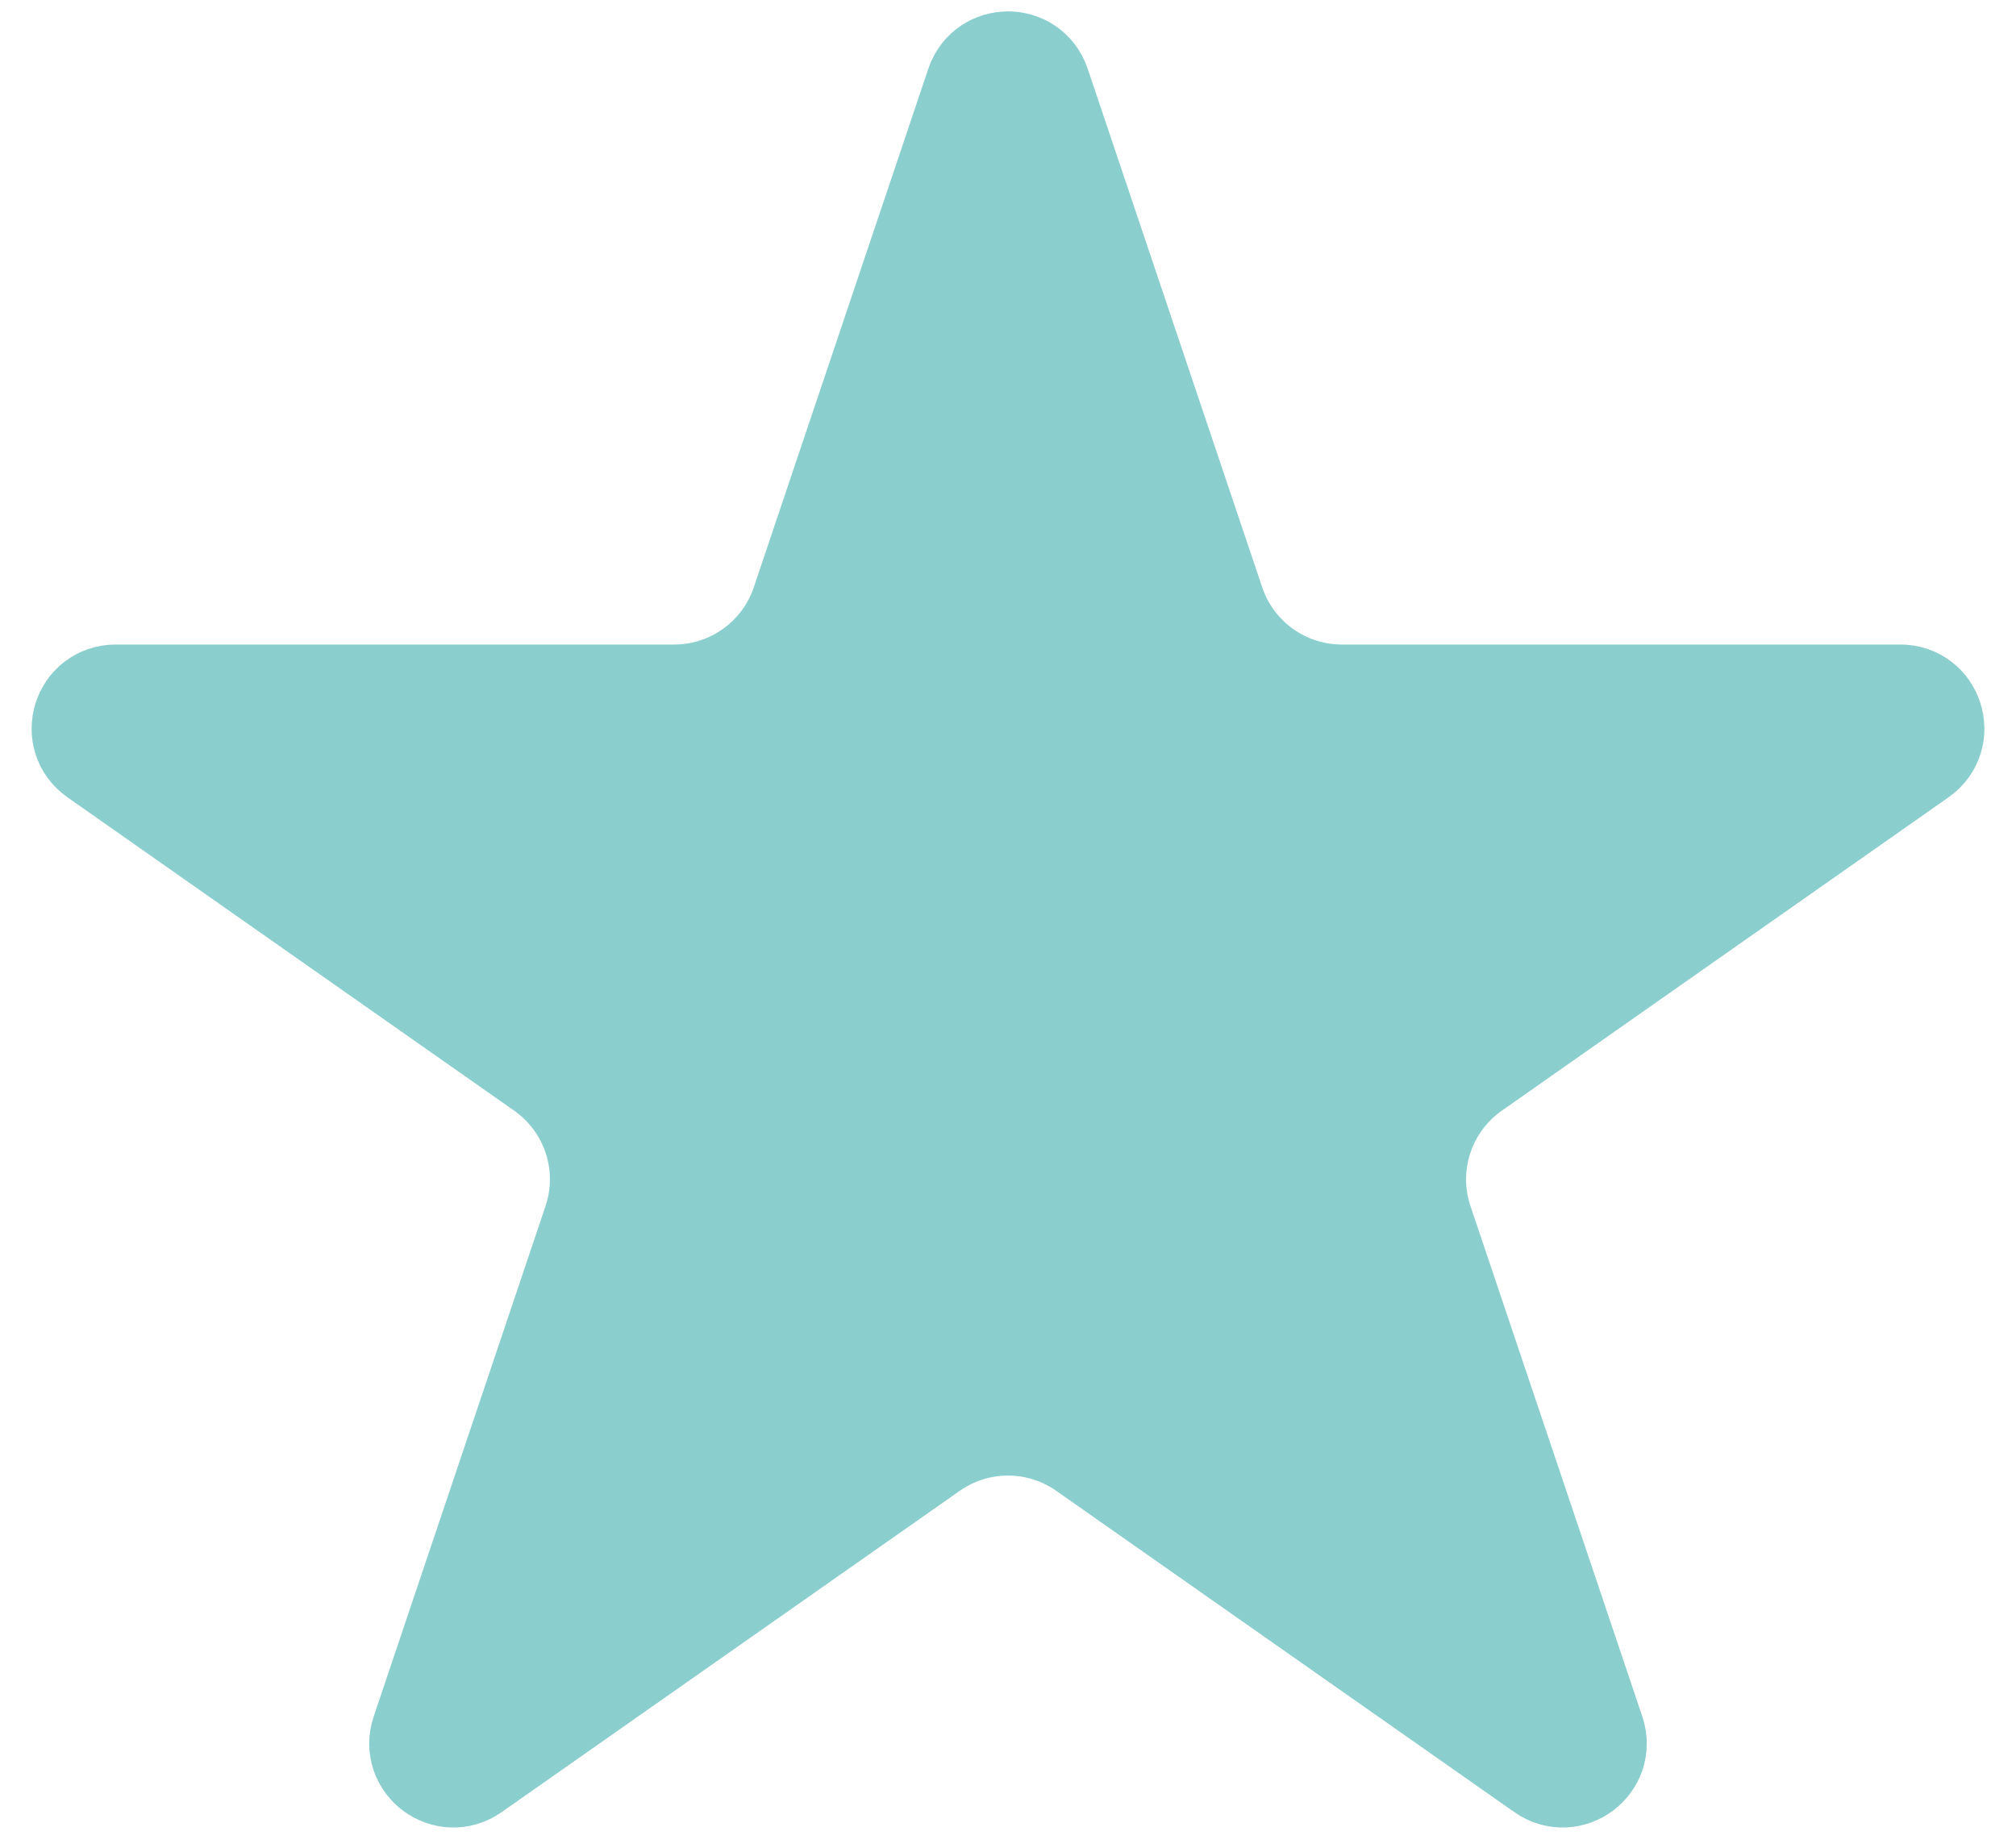
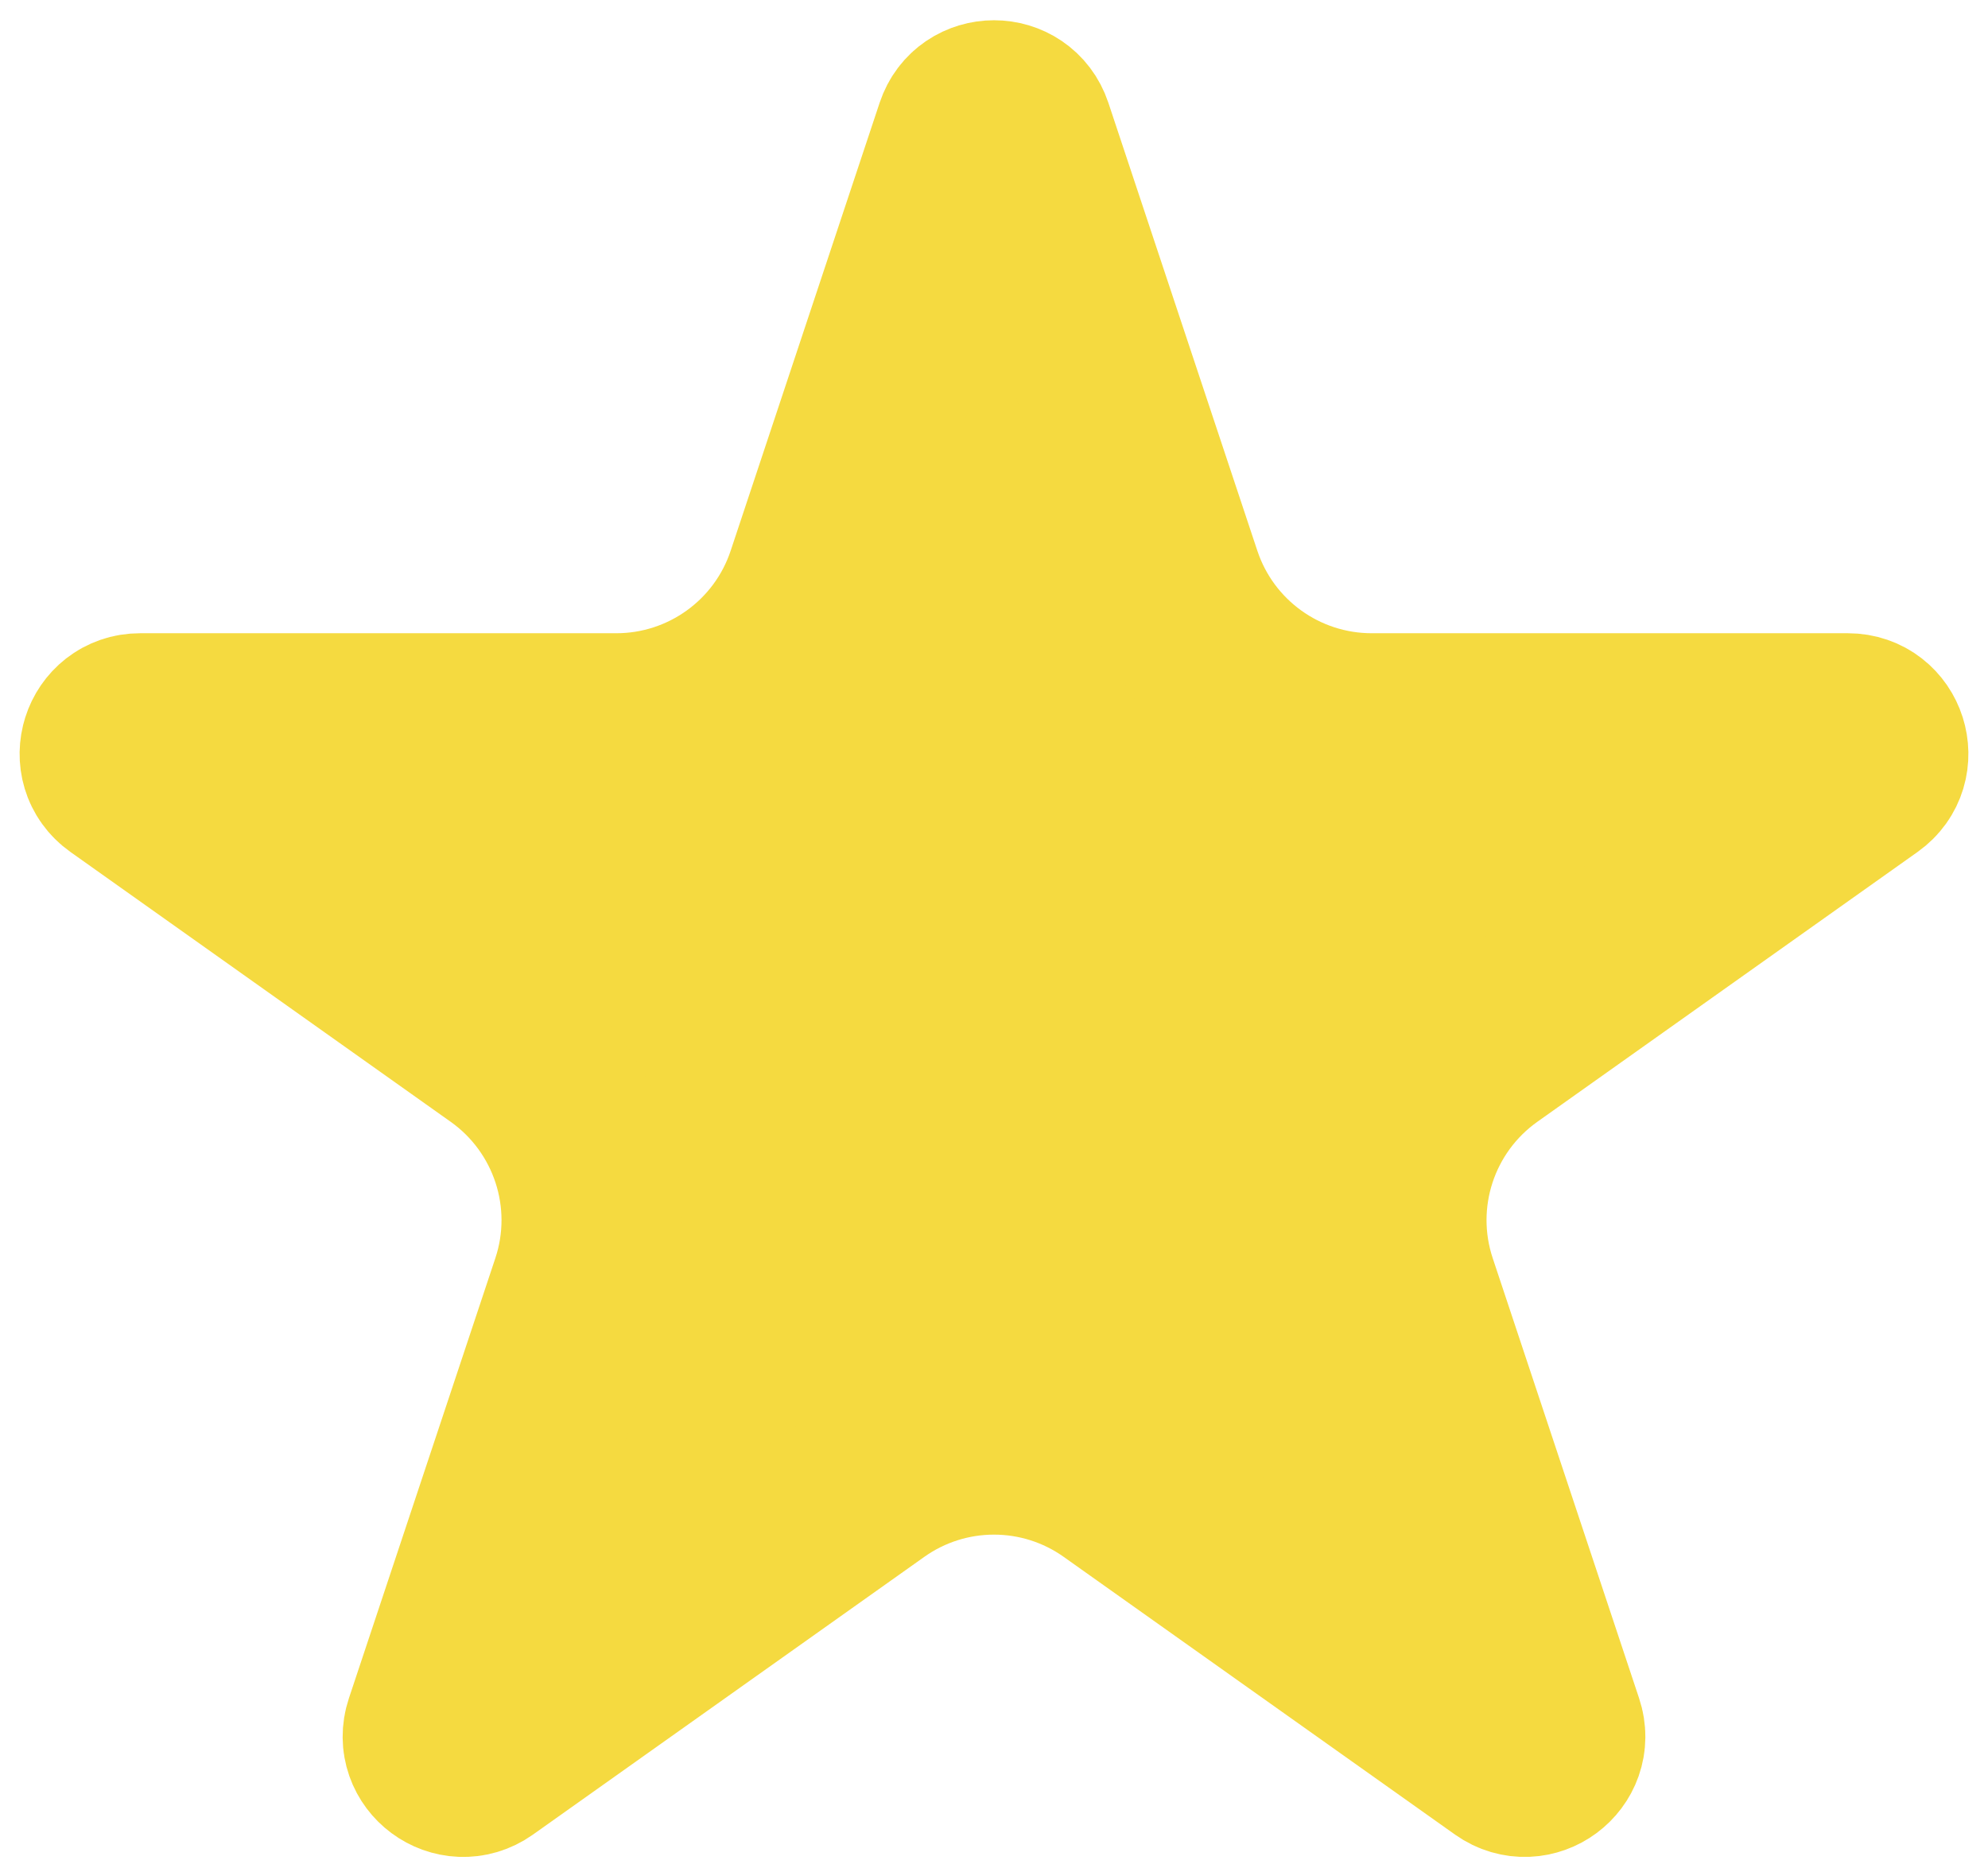
- <svg xmlns="http://www.w3.org/2000/svg" width="48" height="44" viewBox="0 0 48 44" fill="none">
-   <path d="M23.526 2.111C23.679 1.657 24.321 1.657 24.474 2.111L28.631 14.464C29.11 15.888 30.445 16.848 31.948 16.848H45.247C45.736 16.848 45.934 17.476 45.534 17.757L34.898 25.219C33.627 26.11 33.095 27.73 33.59 29.2L37.682 41.357C37.835 41.815 37.315 42.203 36.92 41.926L26.01 34.273C24.803 33.426 23.197 33.426 21.99 34.273L11.08 41.926C10.685 42.203 10.165 41.815 10.318 41.357L14.41 29.2C14.905 27.73 14.373 26.11 13.102 25.219L2.466 17.757C2.066 17.476 2.264 16.848 2.753 16.848H16.052C17.555 16.848 18.89 15.888 19.369 14.464L23.526 2.111Z" fill="#8BCECE" stroke="#8BCECE" stroke-width="3" />
+ <svg xmlns="http://www.w3.org/2000/svg" width="33" height="31" viewBox="0 0 33 31" fill="none">
+   <path d="M16.025 2.179C16.177 1.722 16.823 1.722 16.975 2.179L19.448 9.615C19.924 11.046 21.262 12.011 22.77 12.011H30.674C31.161 12.011 31.36 12.636 30.963 12.918L24.65 17.398C23.395 18.29 22.869 19.896 23.355 21.357L25.785 28.663C25.938 29.122 25.416 29.508 25.021 29.229L18.525 24.619C17.312 23.758 15.688 23.758 14.475 24.619L7.979 29.229C7.584 29.508 7.062 29.122 7.215 28.663L9.646 21.357C10.132 19.896 9.605 18.29 8.35 17.398L2.037 12.918C1.64 12.636 1.839 12.011 2.326 12.011H10.23C11.738 12.011 13.076 11.046 13.552 9.615L16.025 2.179Z" fill="#F5DA40" stroke="#F5DA40" stroke-width="3" />
</svg>
